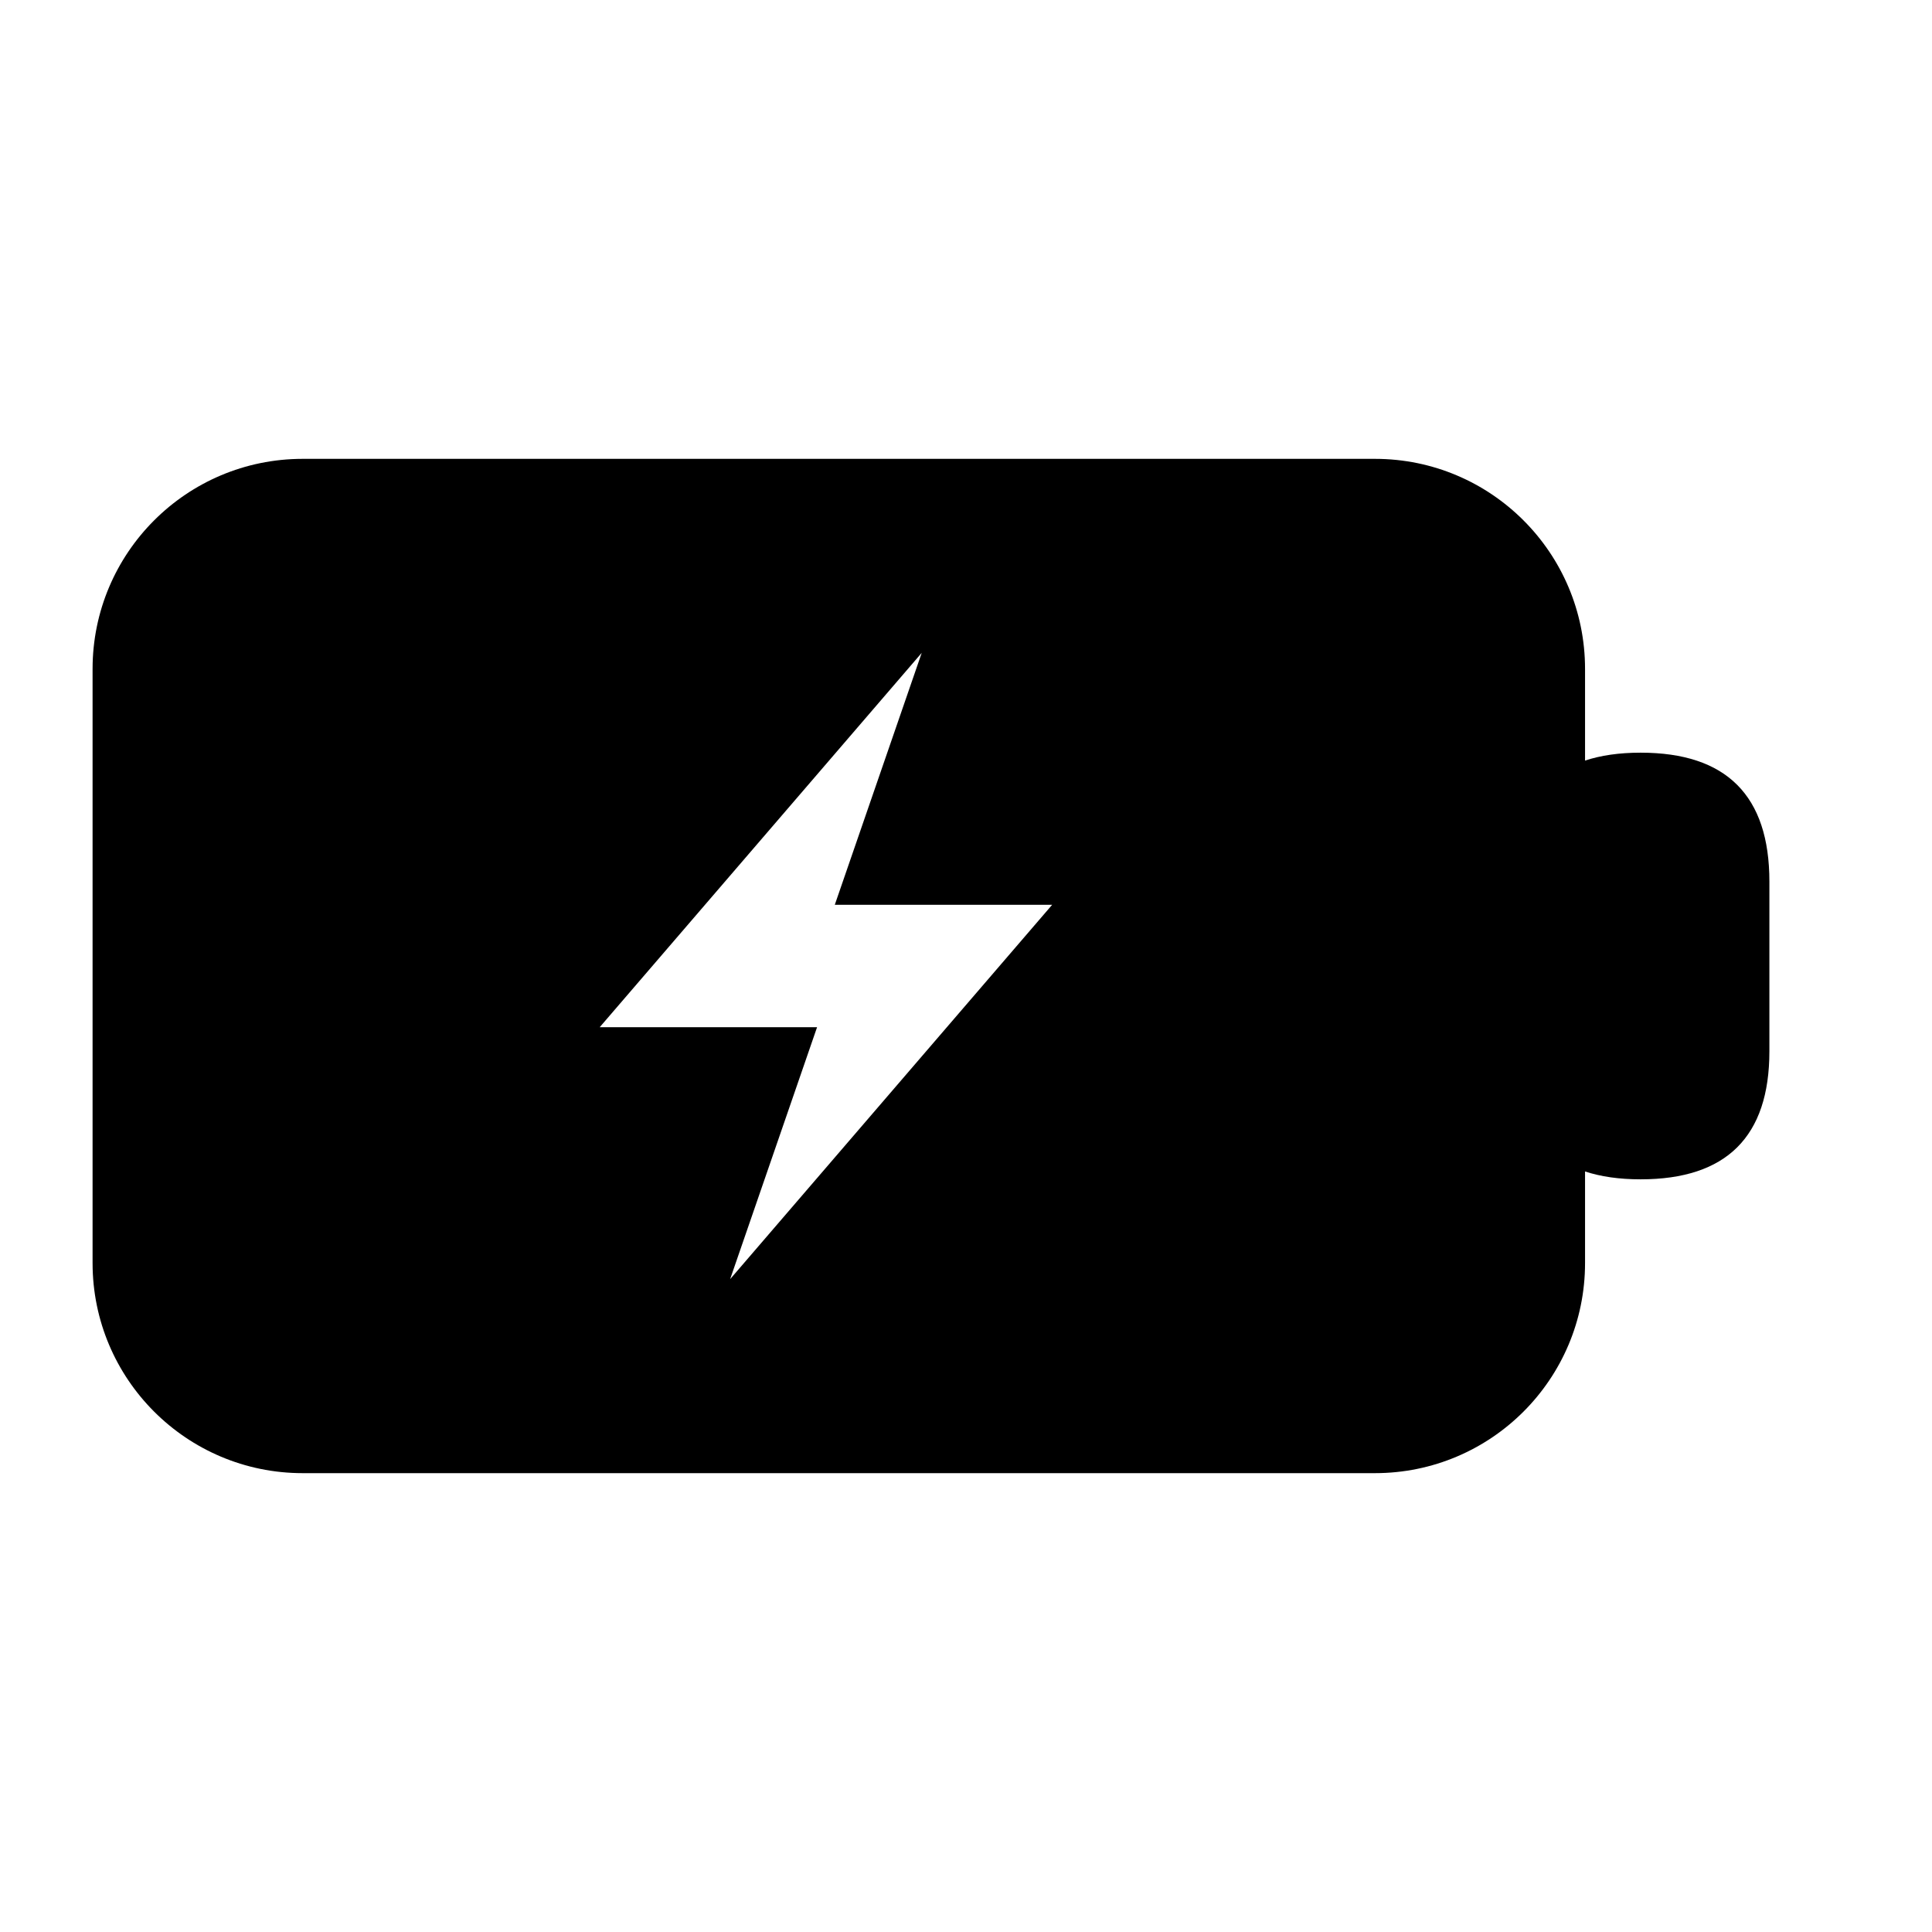
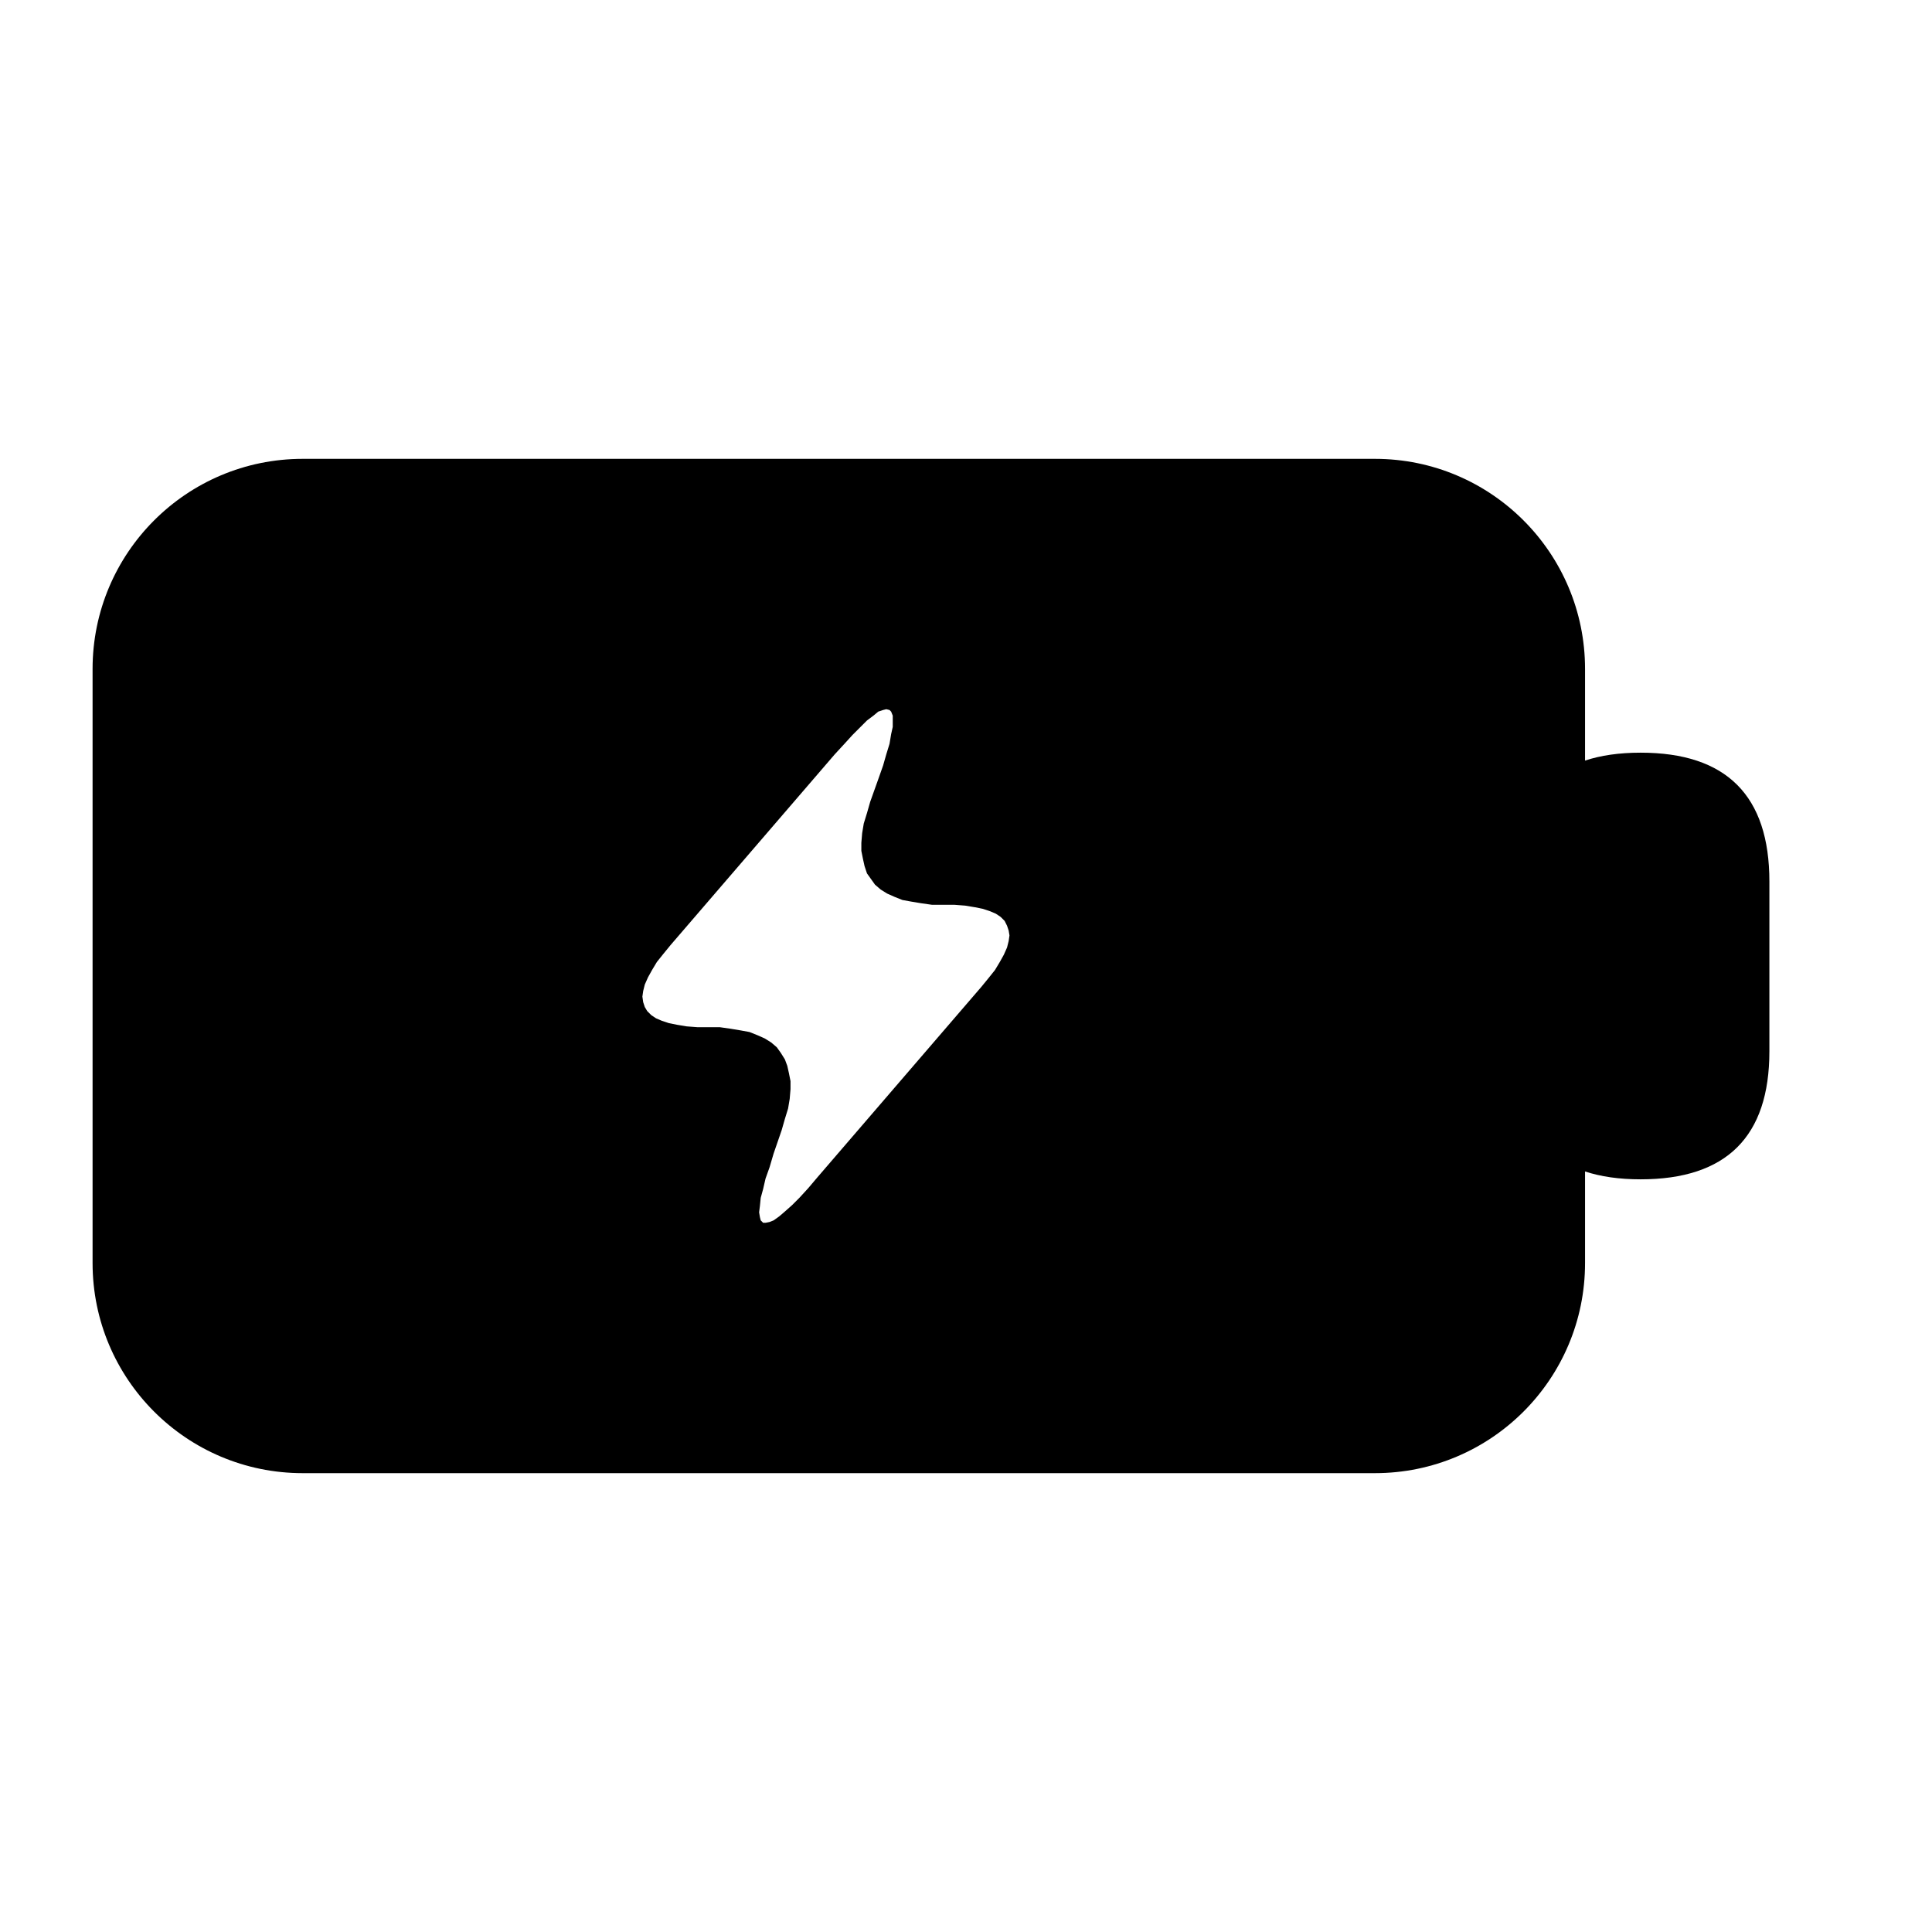
<svg xmlns="http://www.w3.org/2000/svg" viewBox="0 0 24 24" width="20" height="20" fill="currentColor">
-   <path fill-rule="evenodd" d="M3.76 5.7L17.08 5.7A2.61 2.61 0 0 1 19.69 8.31L19.69 15.69A2.61 2.61 0 0 1 17.08 18.3L3.76 18.3A2.61 2.61 0 0 1 1.15 15.69L1.15 8.31A2.61 2.61 0 0 1 3.76 5.7Z M10.37 11.24L13.07 11.24L9.07 15.89L10.15 12.76L7.45 12.76L11.45 8.11Z" />
+   <path fill-rule="evenodd" d="M3.76 5.7L17.08 5.7A2.61 2.61 0 0 1 19.69 8.31L19.69 15.69A2.61 2.61 0 0 1 17.08 18.3L3.76 18.3A2.61 2.61 0 0 1 1.15 15.69L1.15 8.31A2.61 2.61 0 0 1 3.76 5.7Z M11.05 8.82L11.07 8.84L11.09 8.89L11.09 8.95L11.09 9.03L11.07 9.12L11.05 9.24L11.01 9.37L10.97 9.51L10.91 9.68L10.81 9.96L10.77 10.1L10.73 10.23L10.71 10.35L10.7 10.47L10.7 10.57L10.72 10.67L10.74 10.76L10.77 10.85L10.82 10.92L10.87 10.99L10.94 11.05L11.02 11.1L11.11 11.14L11.21 11.18L11.32 11.2L11.44 11.22L11.58 11.24L11.72 11.24L11.86 11.24L11.99 11.25L12.11 11.27L12.21 11.29L12.3 11.32L12.37 11.35L12.43 11.39L12.48 11.44L12.51 11.5L12.53 11.56L12.54 11.62L12.53 11.69L12.51 11.77L12.47 11.86L12.42 11.95L12.36 12.05L12.28 12.15L12.19 12.26L10.15 14.63L10.04 14.76L9.93 14.88L9.84 14.97L9.75 15.05L9.68 15.11L9.61 15.16L9.56 15.18L9.51 15.19L9.48 15.19L9.45 15.16L9.44 15.12L9.43 15.06L9.44 14.98L9.45 14.88L9.48 14.77L9.51 14.64L9.56 14.5L9.61 14.33L9.71 14.04L9.75 13.9L9.79 13.77L9.81 13.65L9.82 13.53L9.82 13.43L9.8 13.33L9.78 13.24L9.75 13.16L9.7 13.08L9.65 13.01L9.58 12.95L9.5 12.9L9.41 12.86L9.31 12.82L9.2 12.8L9.08 12.78L8.94 12.76L8.8 12.76L8.66 12.76L8.53 12.75L8.41 12.73L8.31 12.71L8.22 12.68L8.15 12.65L8.09 12.61L8.04 12.56L8.01 12.51L7.99 12.45L7.98 12.38L7.99 12.31L8.01 12.23L8.05 12.14L8.1 12.05L8.16 11.95L8.24 11.85L8.33 11.74L10.37 9.37L10.49 9.24L10.59 9.13L10.69 9.03L10.77 8.95L10.85 8.89L10.91 8.84L10.97 8.82L11.01 8.81Z" />
  <path d="M18.79 10.95 Q18.79 9.35 20.38 9.35 L20.38 9.35 Q21.98 9.35 21.98 10.95 L21.98 13.06 Q21.98 14.65 20.38 14.65 L20.38 14.65 Q18.79 14.65 18.79 13.06 Z" />
</svg>
